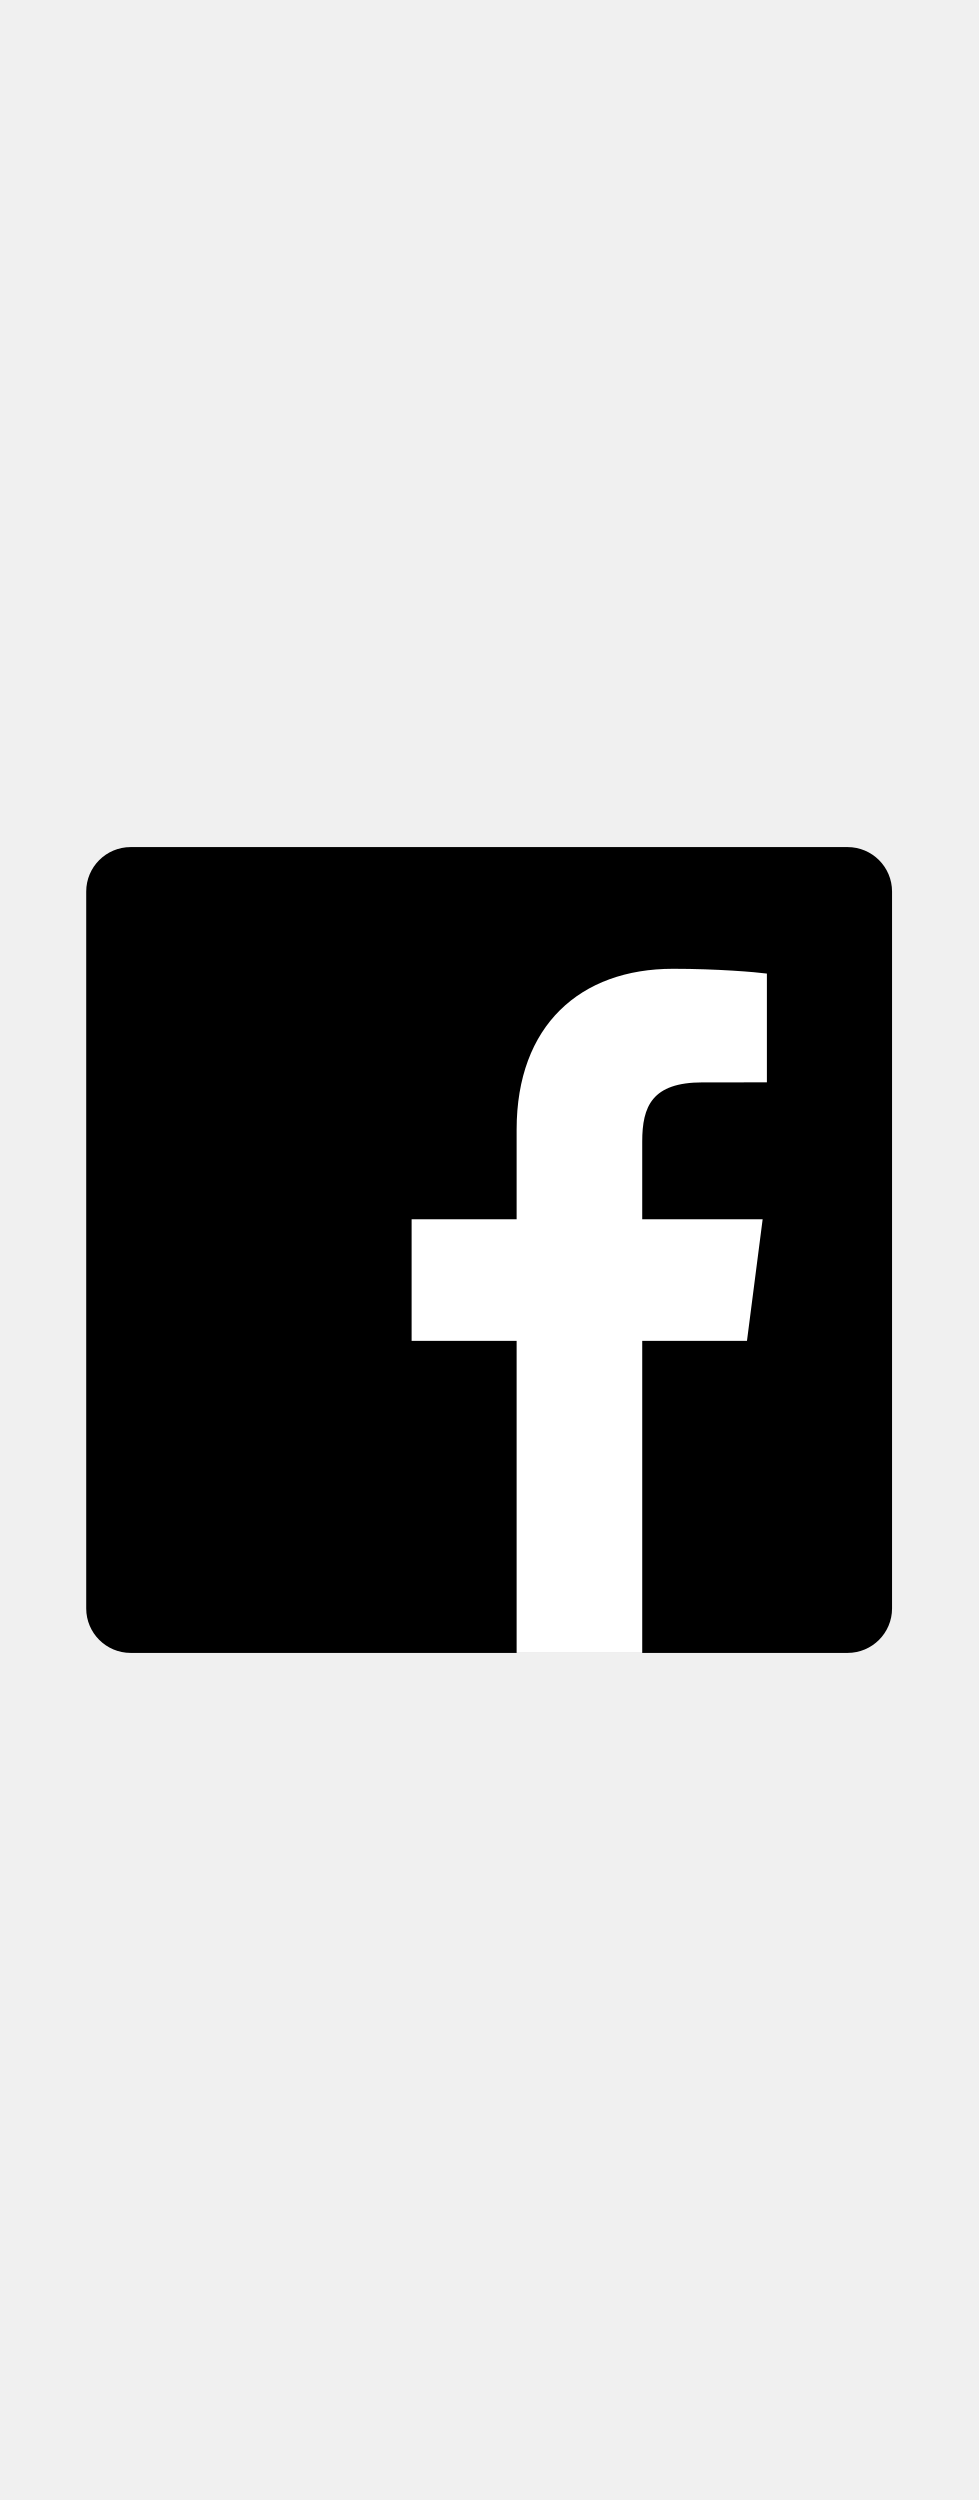
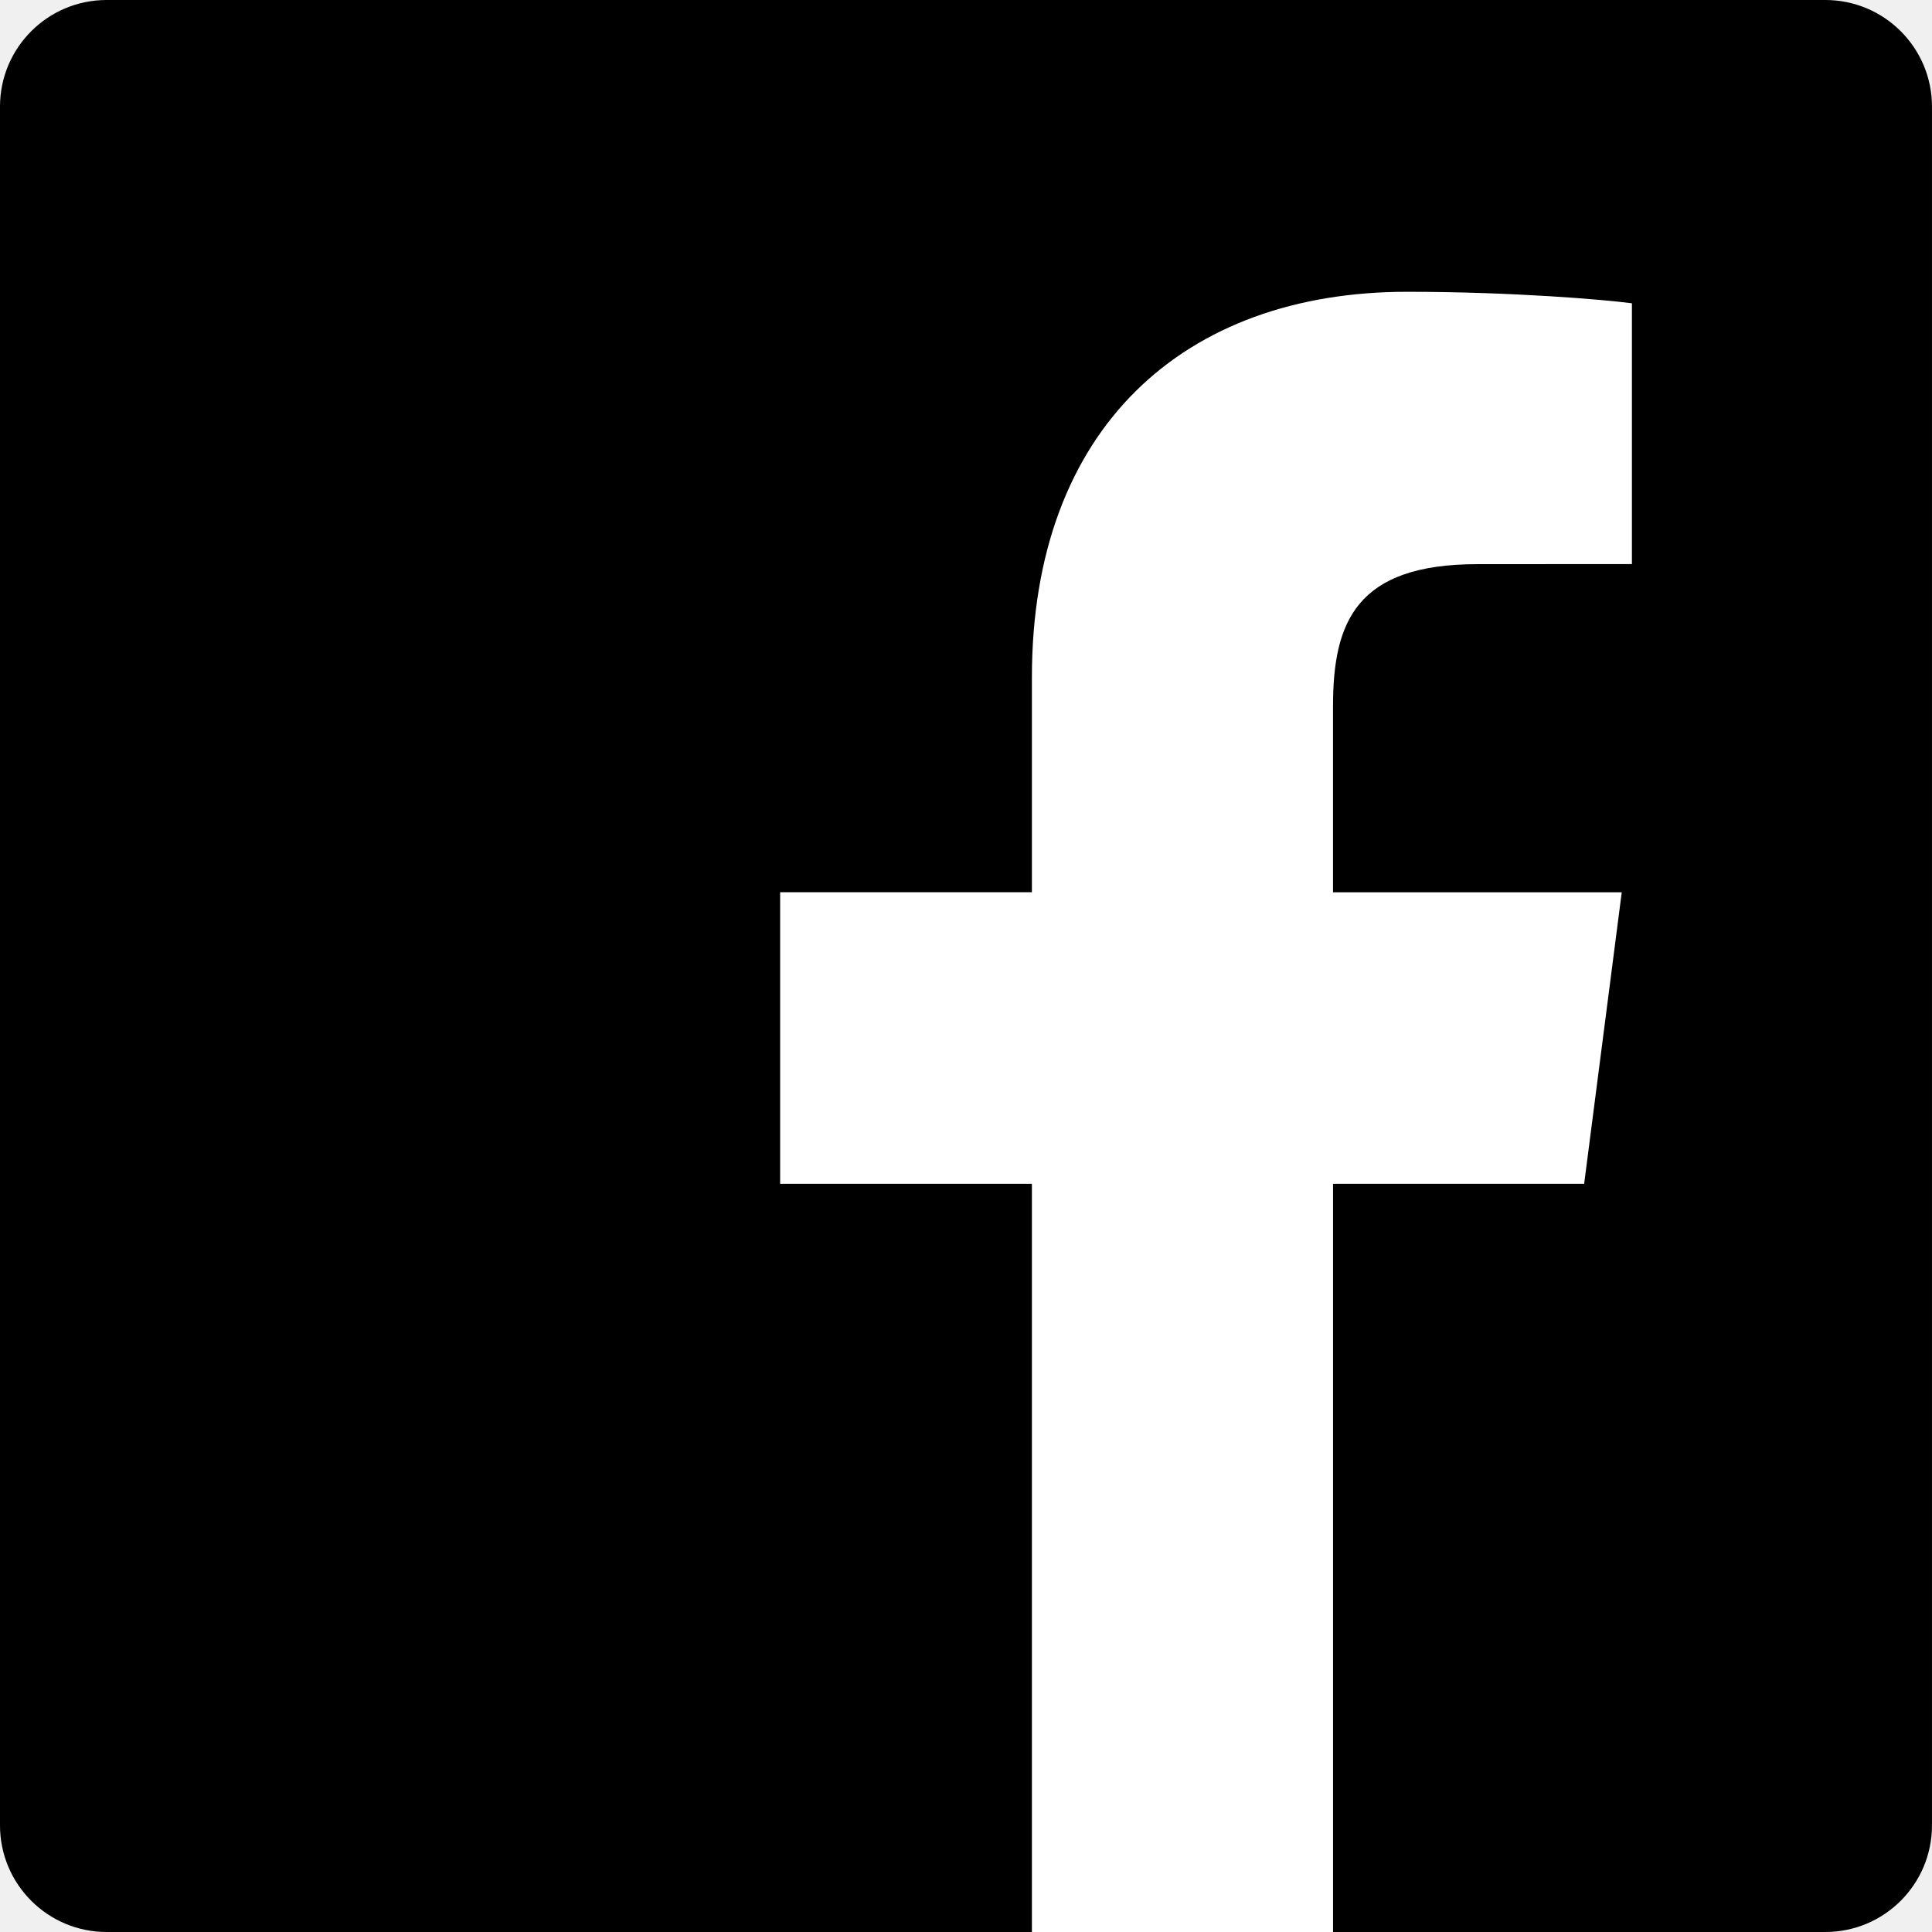
- <svg xmlns="http://www.w3.org/2000/svg" version="1.1" id="Layer_1" x="0px" y="0px" width="324px" height="828px" viewBox="0 0 324 828" enable-background="new 0 0 324 828" xml:space="preserve">
-   <path id="Blue_1_" d="M280.717,547.447c8.134,0,14.729-6.596,14.729-14.73V295.283c0-8.137-6.596-14.73-14.729-14.73H43.284  c-8.138,0-14.73,6.594-14.73,14.73v237.434c0,8.135,6.593,14.73,14.73,14.73H280.717z" />
-   <path id="f" fill="#FFFFFF" d="M212.705,547.447V444.092h34.692l5.194-40.28h-39.887v-25.717c0-11.662,3.238-19.609,19.962-19.609  l21.329-0.01V322.45c-3.689-0.49-16.351-1.587-31.08-1.587c-30.753,0-51.807,18.771-51.807,53.244v29.705h-34.781v40.28h34.781  v103.355H212.705z" />
+ <svg xmlns="http://www.w3.org/2000/svg" version="1.1" id="Layer_1" x="0px" y="0px" width="266.891px" height="266.895px" viewBox="28.554 280.553 266.891 266.895" enable-background="new 28.554 280.553 266.891 266.895" xml:space="preserve">
+   <path id="Blue_1_" d="M280.717,547.447c8.135,0,14.729-6.597,14.729-14.73V295.283c0-8.137-6.596-14.73-14.729-14.73H43.284  c-8.138,0-14.73,6.594-14.73,14.73v237.434c0,8.135,6.593,14.73,14.73,14.73H280.717L280.717,547.447z" />
+   <path id="f" fill="#FFFFFF" d="M212.705,547.447V444.092h34.691l5.194-40.279h-39.887v-25.717c0-11.662,3.237-19.609,19.962-19.609  l21.329-0.01V322.45c-3.688-0.49-16.351-1.587-31.08-1.587c-30.753,0-51.808,18.771-51.808,53.244v29.705h-34.78v40.28h34.78  v103.355H212.705L212.705,547.447z" />
</svg>
